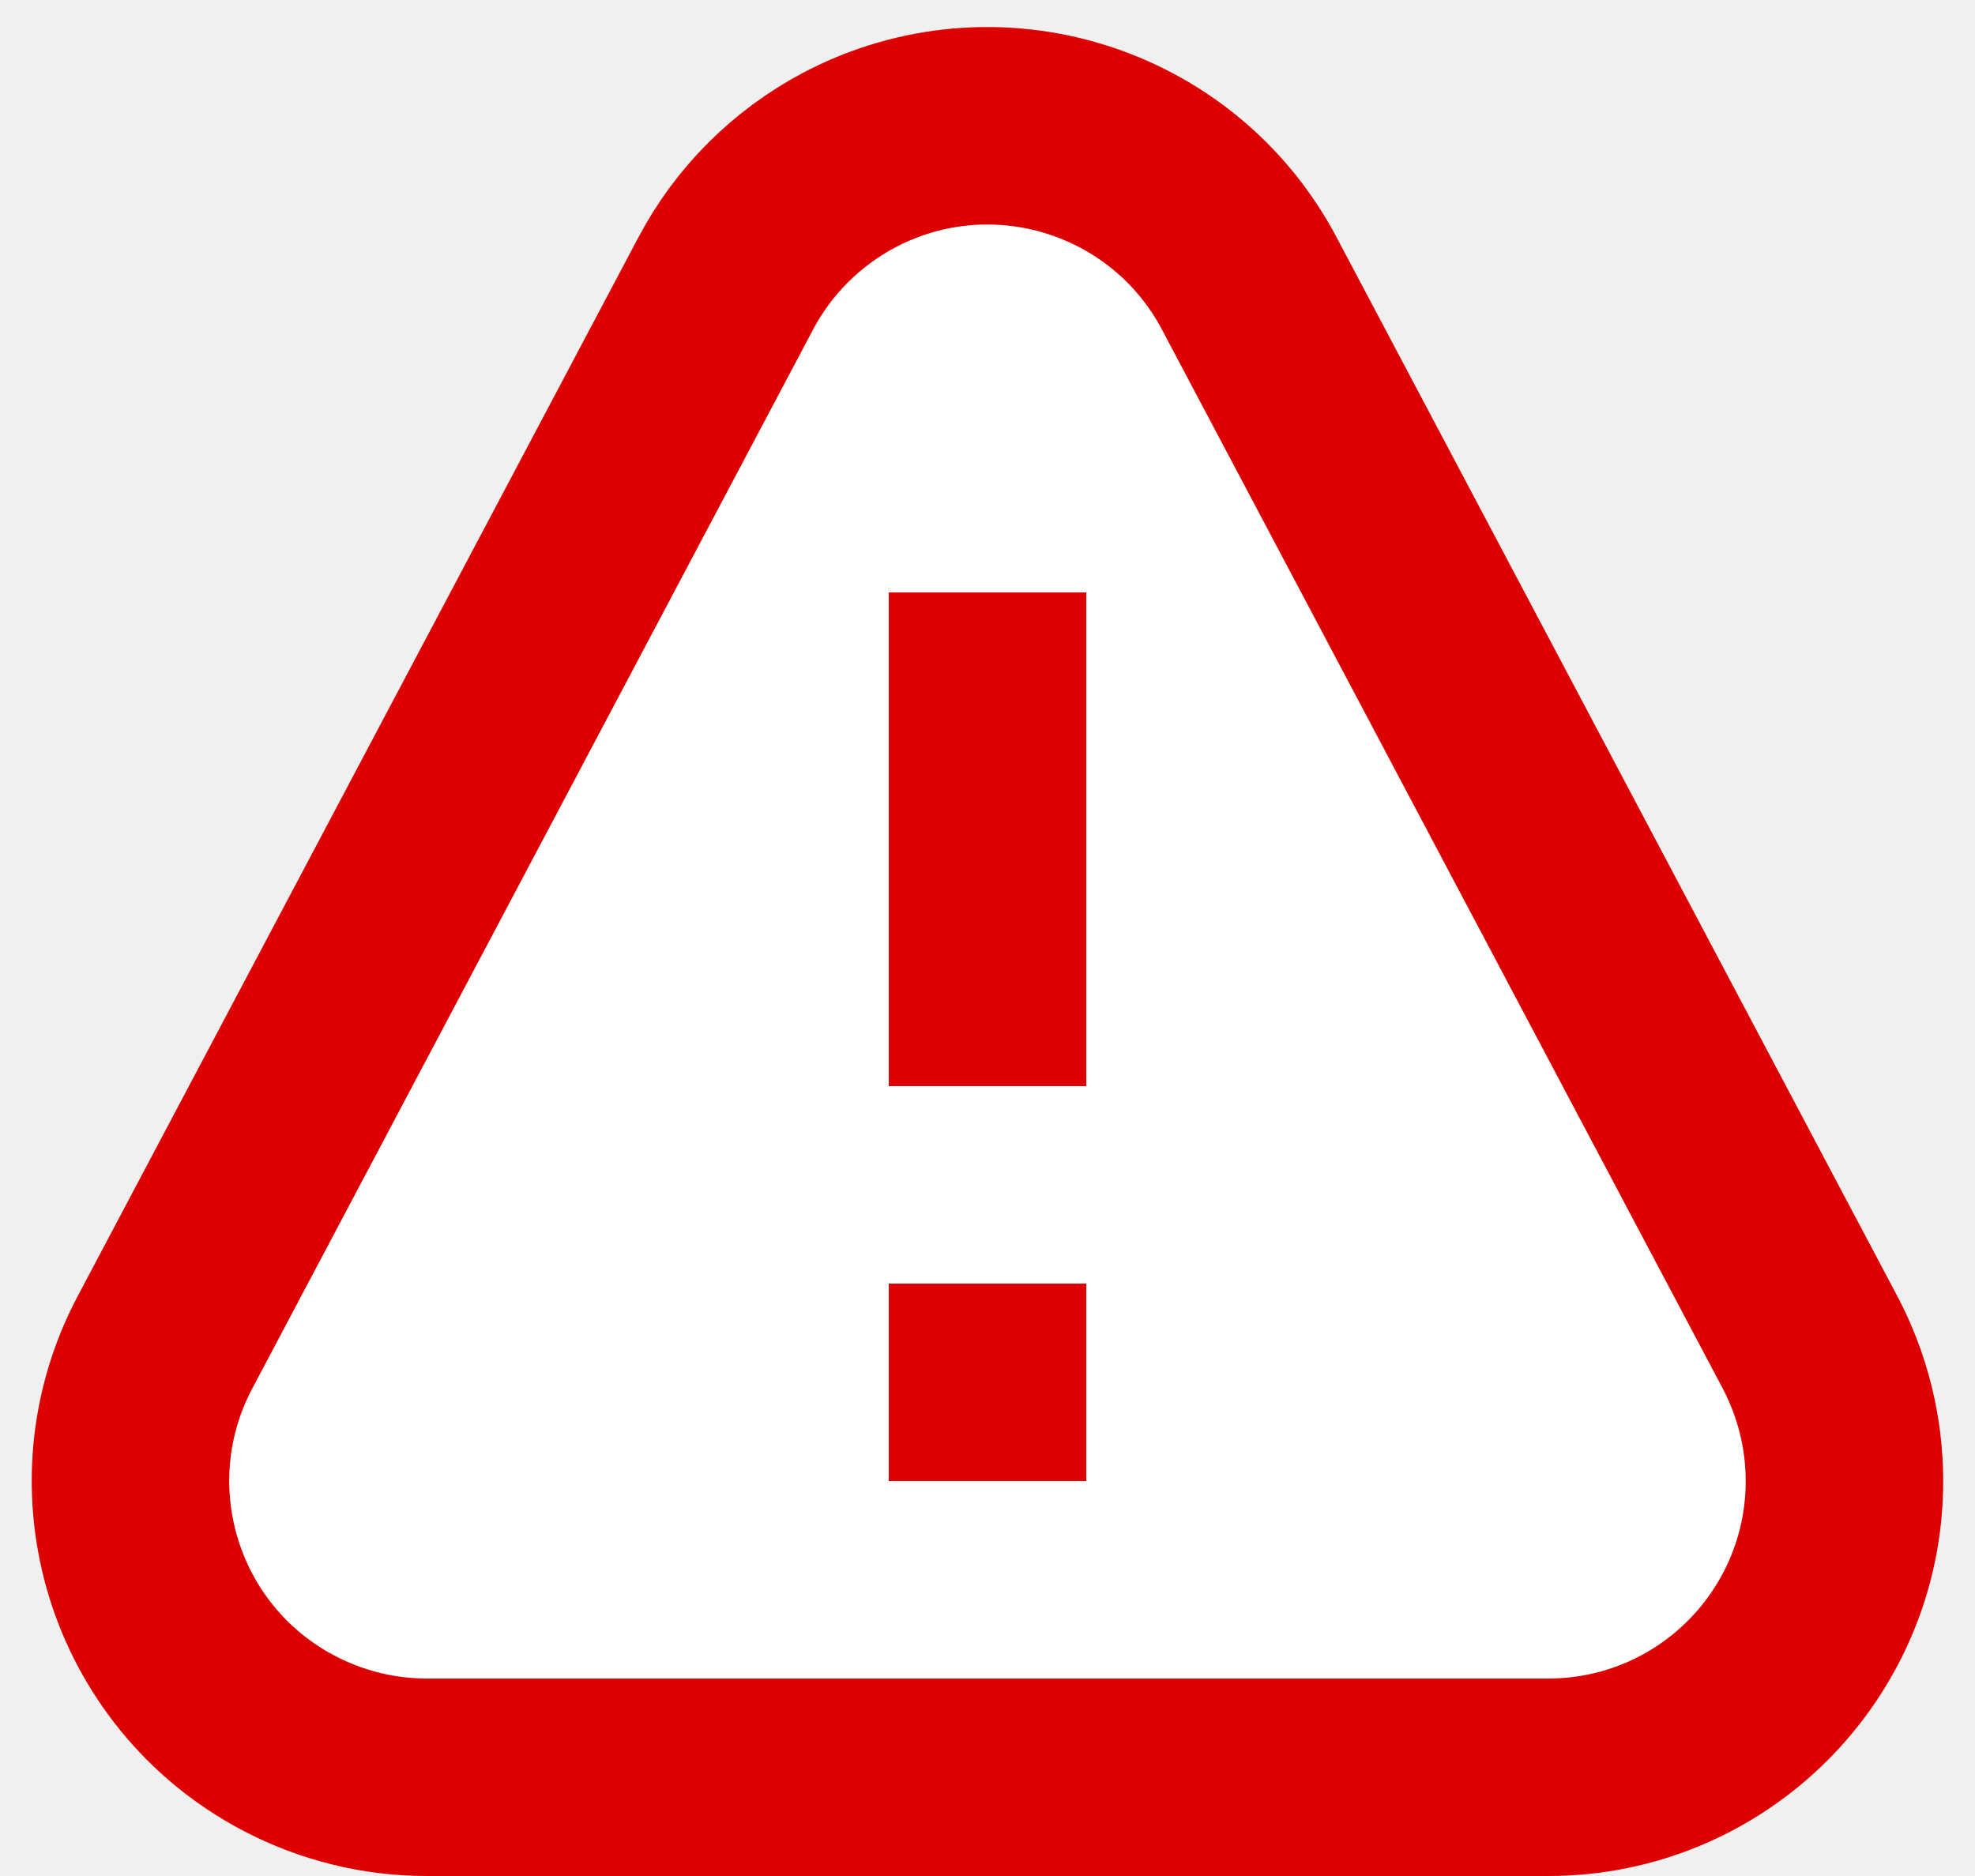
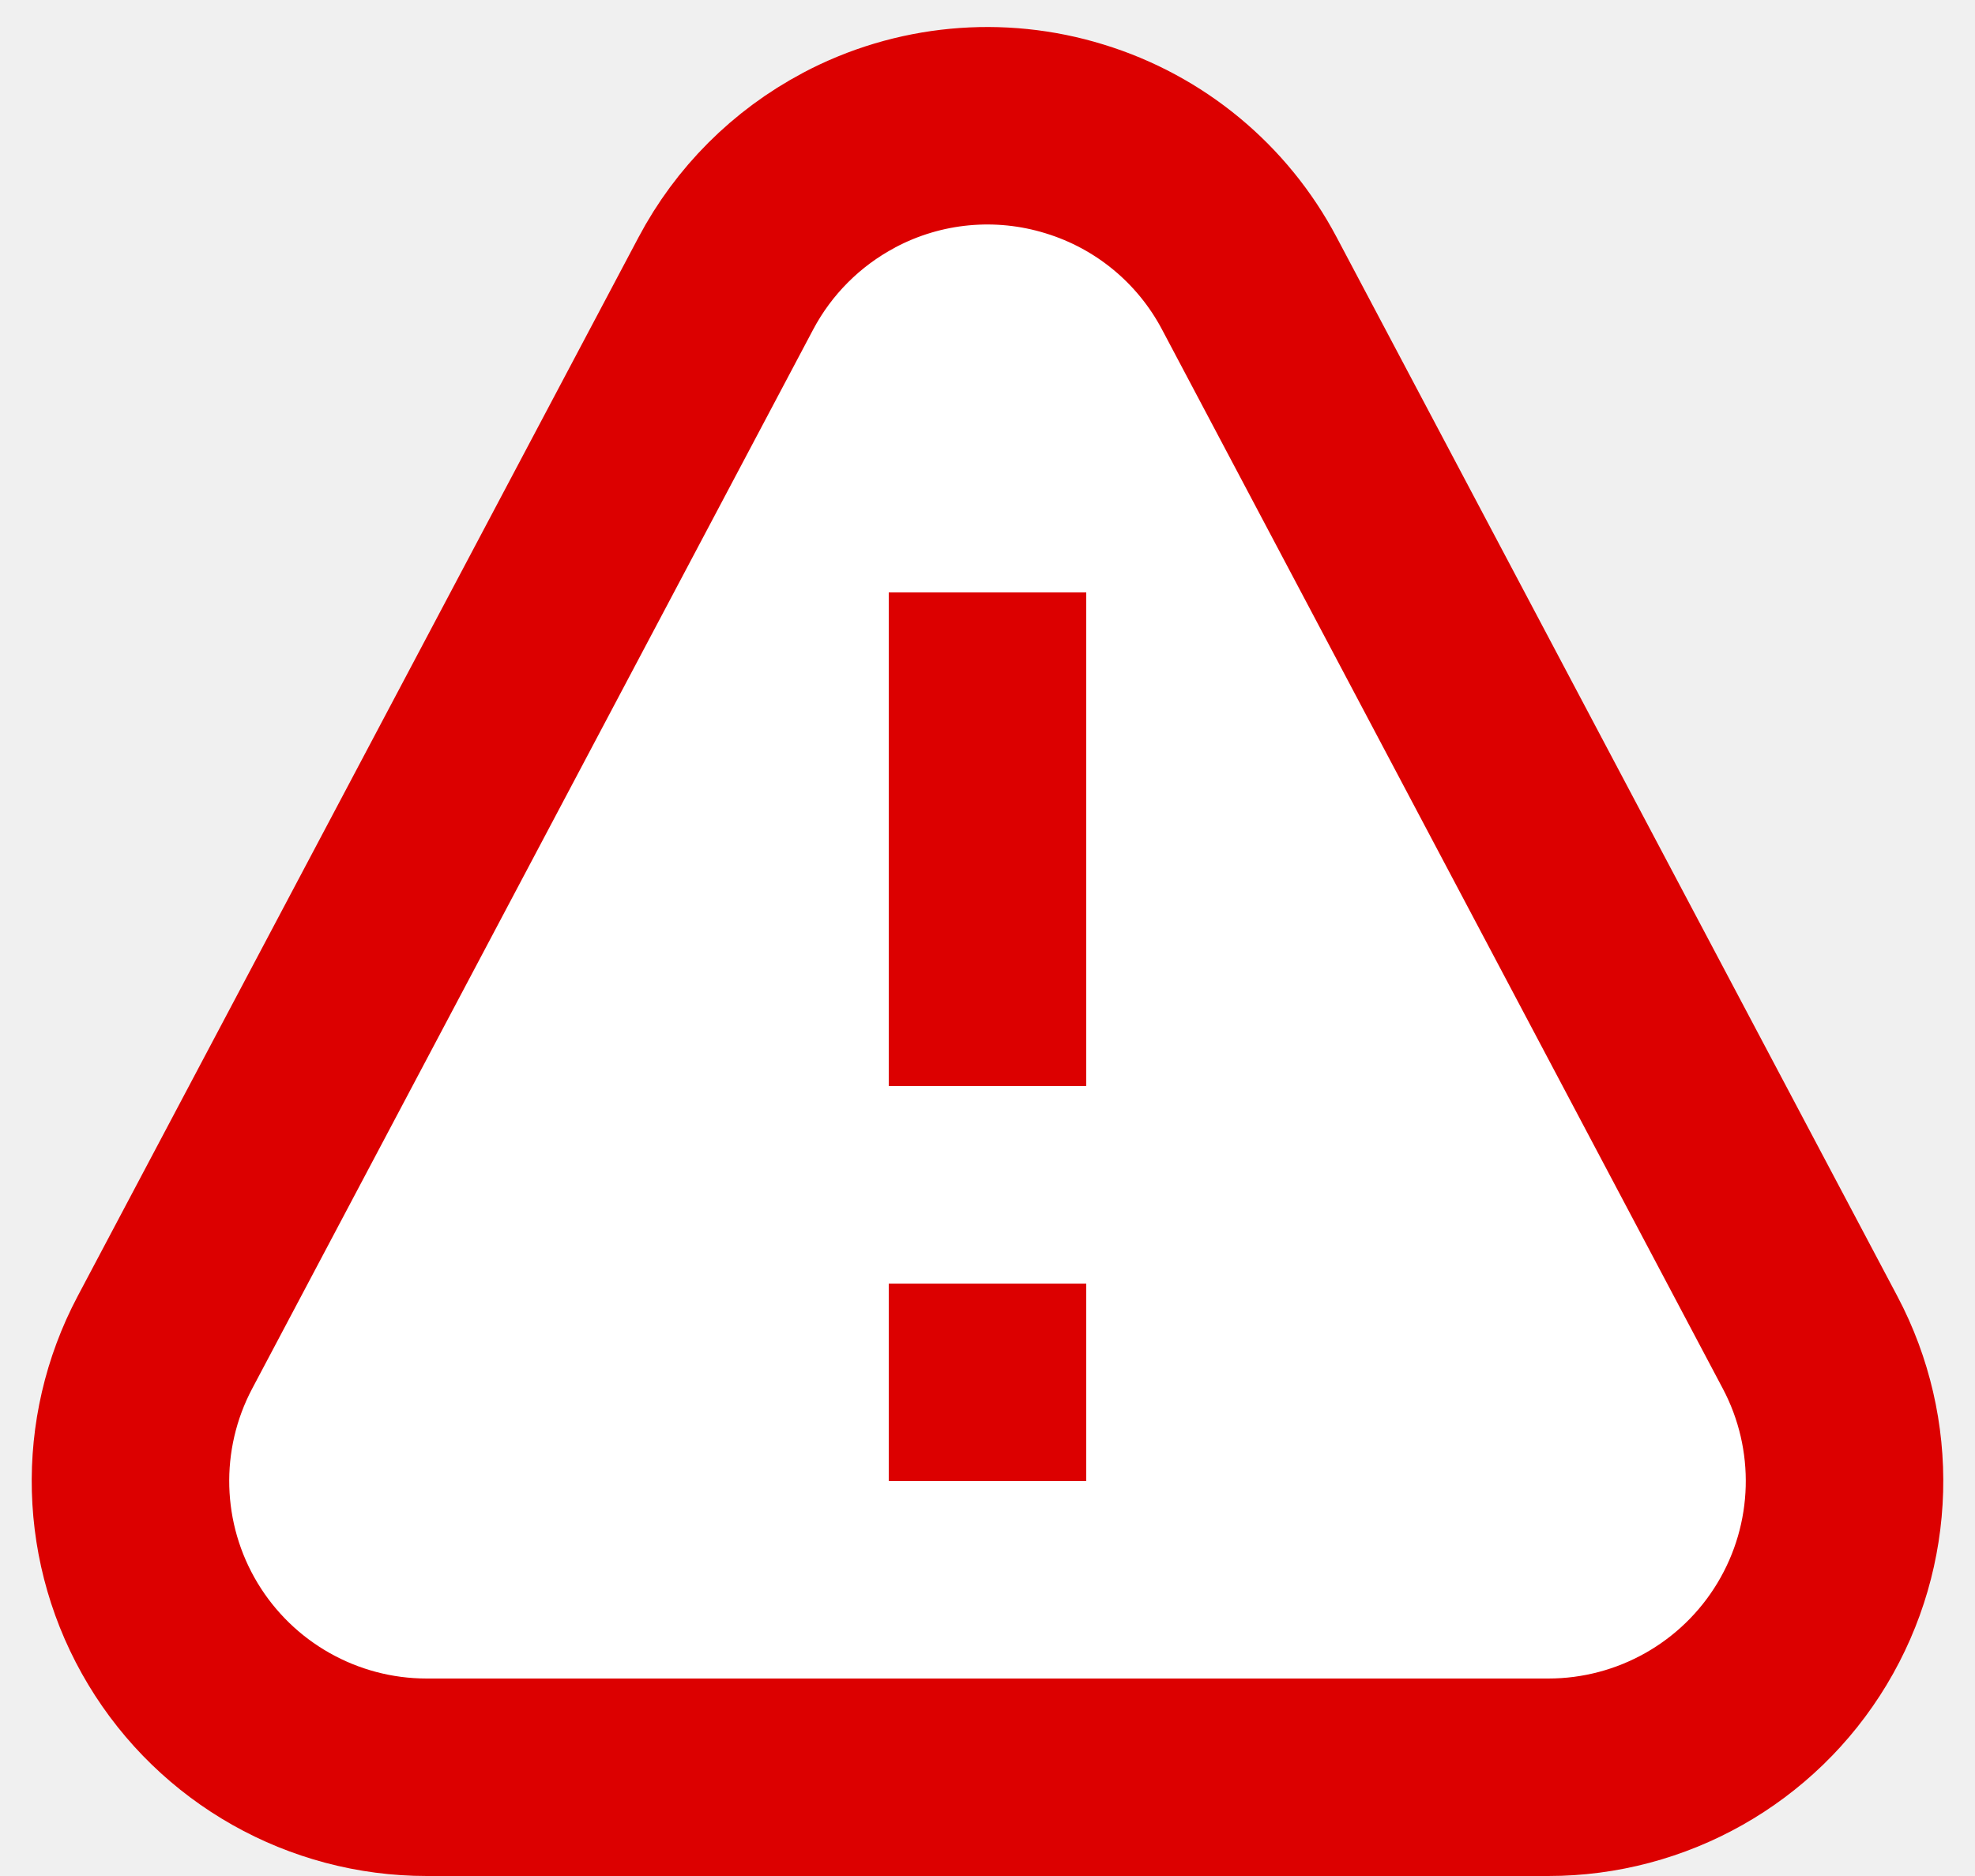
- <svg xmlns="http://www.w3.org/2000/svg" width="20px" height="19px" viewBox="0 0 20 19" version="1.1">
-   <g id="NY-App" stroke="none" stroke-width="1" fill="none" fill-rule="evenodd">
-     <g id="error-transaction" transform="translate(-39, -132)">
-       <g id="Icon/24x24/Warning" transform="translate(40, 132)">
-         <path d="M7.596,1.623 C8.328,1.236 9.148,1.181 9.882,1.407 C10.616,1.633 11.264,2.139 11.651,2.871 L11.651,2.871 L17.33,13.596 C17.558,14.029 17.678,14.511 17.678,15 C17.678,15.828 17.342,16.578 16.8,17.121 C16.257,17.664 15.507,18 14.678,18 L14.678,18 L3.322,18 C2.832,18 2.351,17.88 1.918,17.651 C1.186,17.264 0.68,16.616 0.454,15.882 C0.229,15.148 0.283,14.328 0.67,13.596 L0.67,13.596 L6.349,2.871 C6.63,2.339 7.065,1.905 7.596,1.623 Z" id="Path-3" stroke="#DC0000" stroke-width="2" fill="#FFFFFF" />
-         <rect id="Rectangle" fill="#DC0000" x="8" y="6" width="2" height="5" />
-         <rect id="Rectangle-Copy" fill="#DC0000" x="8" y="13" width="2" height="2" />
-       </g>
-     </g>
+ <svg xmlns="http://www.w3.org/2000/svg" width="20" height="19">
+   <g fill="none" fill-rule="evenodd">
+     <path d="M8.596 1.623a2.99 2.99 0 012.286-.216 2.99 2.99 0 011.77 1.464h0l5.678 10.725A3 3 0 0115.678 18h0H4.322a3 3 0 01-2.652-4.404h0L7.35 2.871a3 3 0 011.247-1.248z" stroke="#DC0000" stroke-width="2" fill="#FFF" />
+     <path fill="#DC0000" d="M9 6h2v5H9zM9 13h2v2H9z" />
  </g>
</svg>
